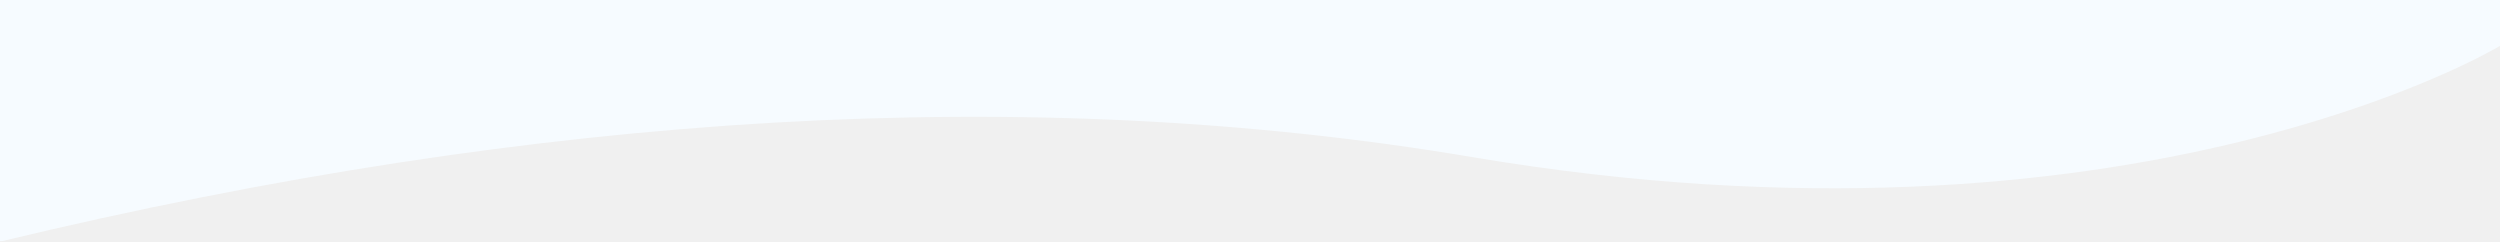
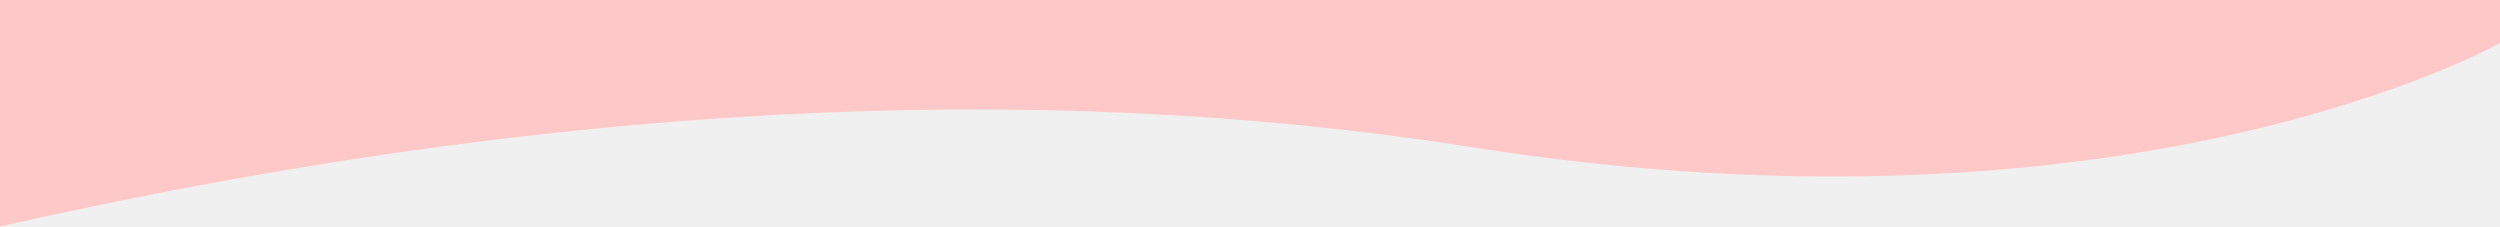
- <svg xmlns="http://www.w3.org/2000/svg" xmlns:xlink="http://www.w3.org/1999/xlink" width="1440" height="139">
-   <defs>
-     <path id="a" d="M0 0h1440v139H0z" />
-   </defs>
-   <g fill="none" fill-rule="evenodd">
-     <mask id="b" fill="#fff">
-       <use xlink:href="#a" />
-     </mask>
-     <g mask="url(#b)">
-       <path d="M0-574.4c152.937-85.68 298.933-101.818 437.988-48.413 208.583 80.107 457.536 53.405 594.167 0 136.63-53.405 140.541-118.522 407.845-48.963 267.304 69.56 0 698.192 0 698.192s-211.887 128.179-591.858 64.09C594.828 47.779 312.114 63.996 0 139.156V-574.4z" fill="#F6FBFF" />
-       <path d="M750-537h560V23H750z" />
-     </g>
+ <svg xmlns="http://www.w3.org/2000/svg" width="1536" height="139" viewBox="0 0 1536 139" fill="none">
+   <mask id="mask0_76:16" style="mask-type:alpha" maskUnits="userSpaceOnUse" x="0" y="0" width="1536" height="139">
+     <path d="M0 0H1536V139H0V0Z" fill="#FFC8C8" />
+   </mask>
+   <g mask="url(#mask0_76:16)">
+     <path fill-rule="evenodd" clip-rule="evenodd" d="M0 -574.4C163.133 -660.08 318.862 -676.218 467.187 -622.813C689.676 -542.706 955.226 -569.408 1100.97 -622.813C1246.7 -676.218 1250.88 -741.335 1536 -671.776C1821.12 -602.216 1536 26.416 1536 26.416C1536 26.416 1309.99 154.595 904.685 90.506C634.483 47.779 332.922 63.996 0 139.156V-574.4Z" fill="#FFC8C8" />
  </g>
</svg>
